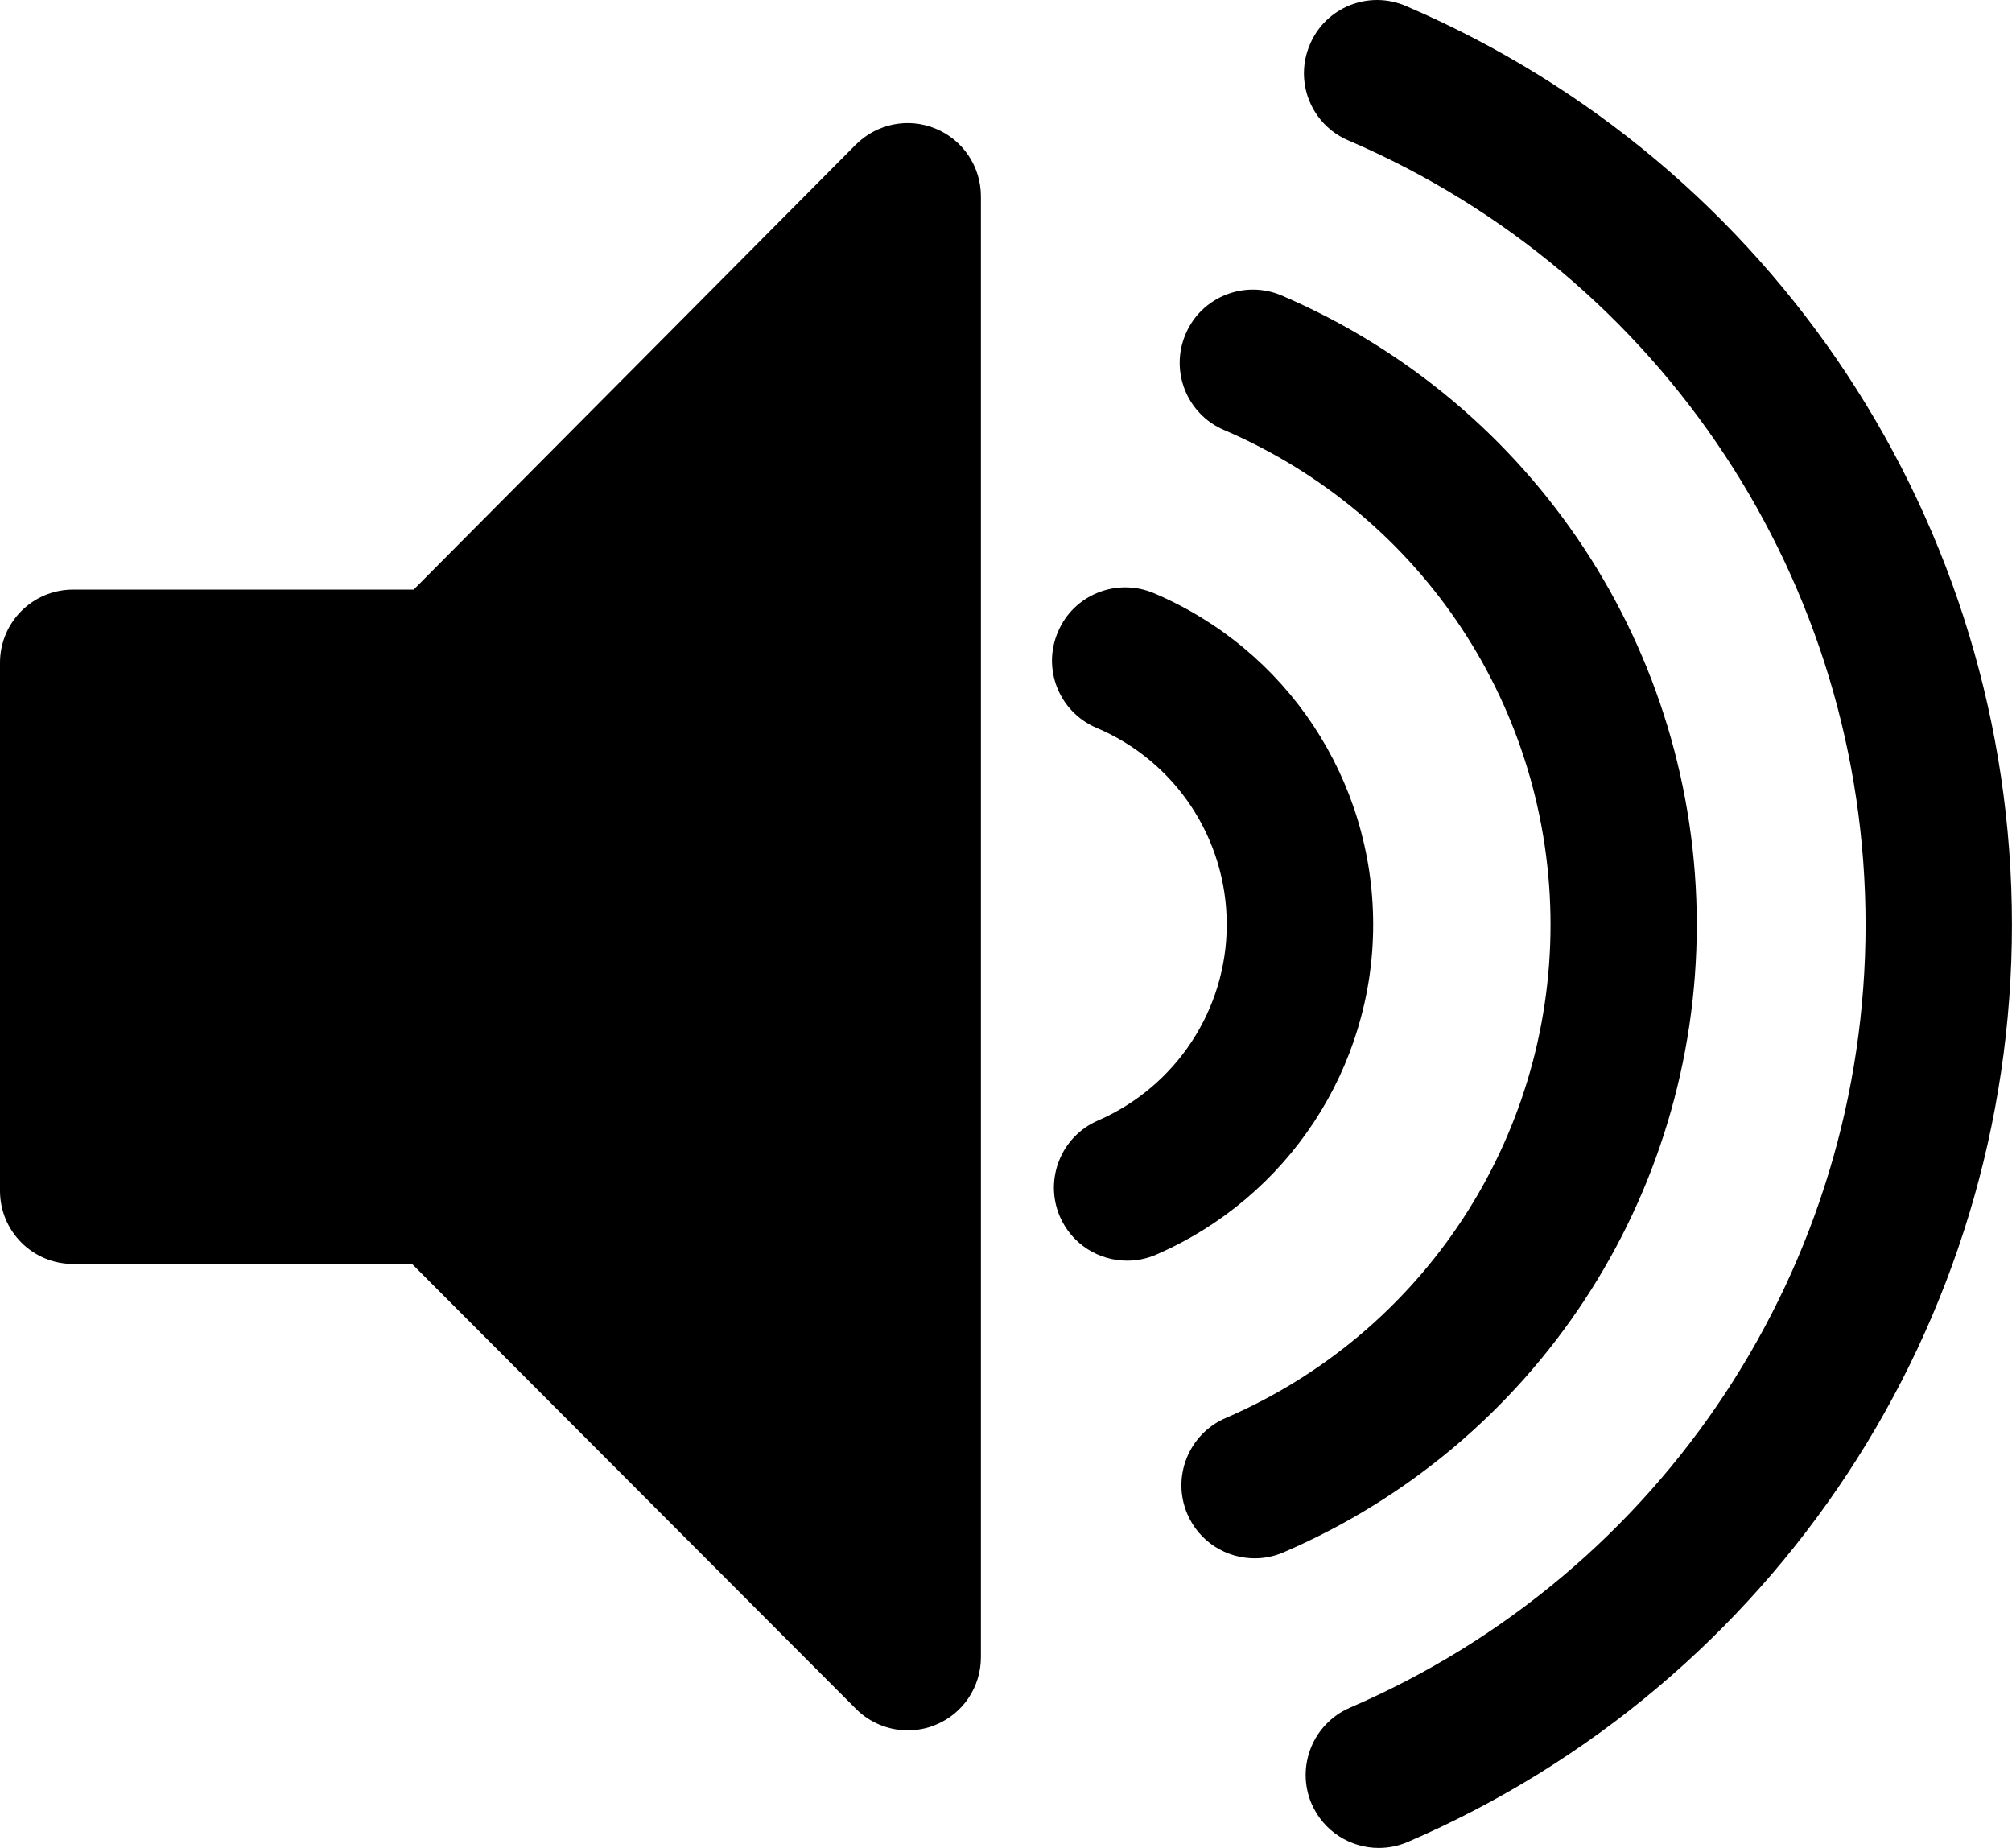
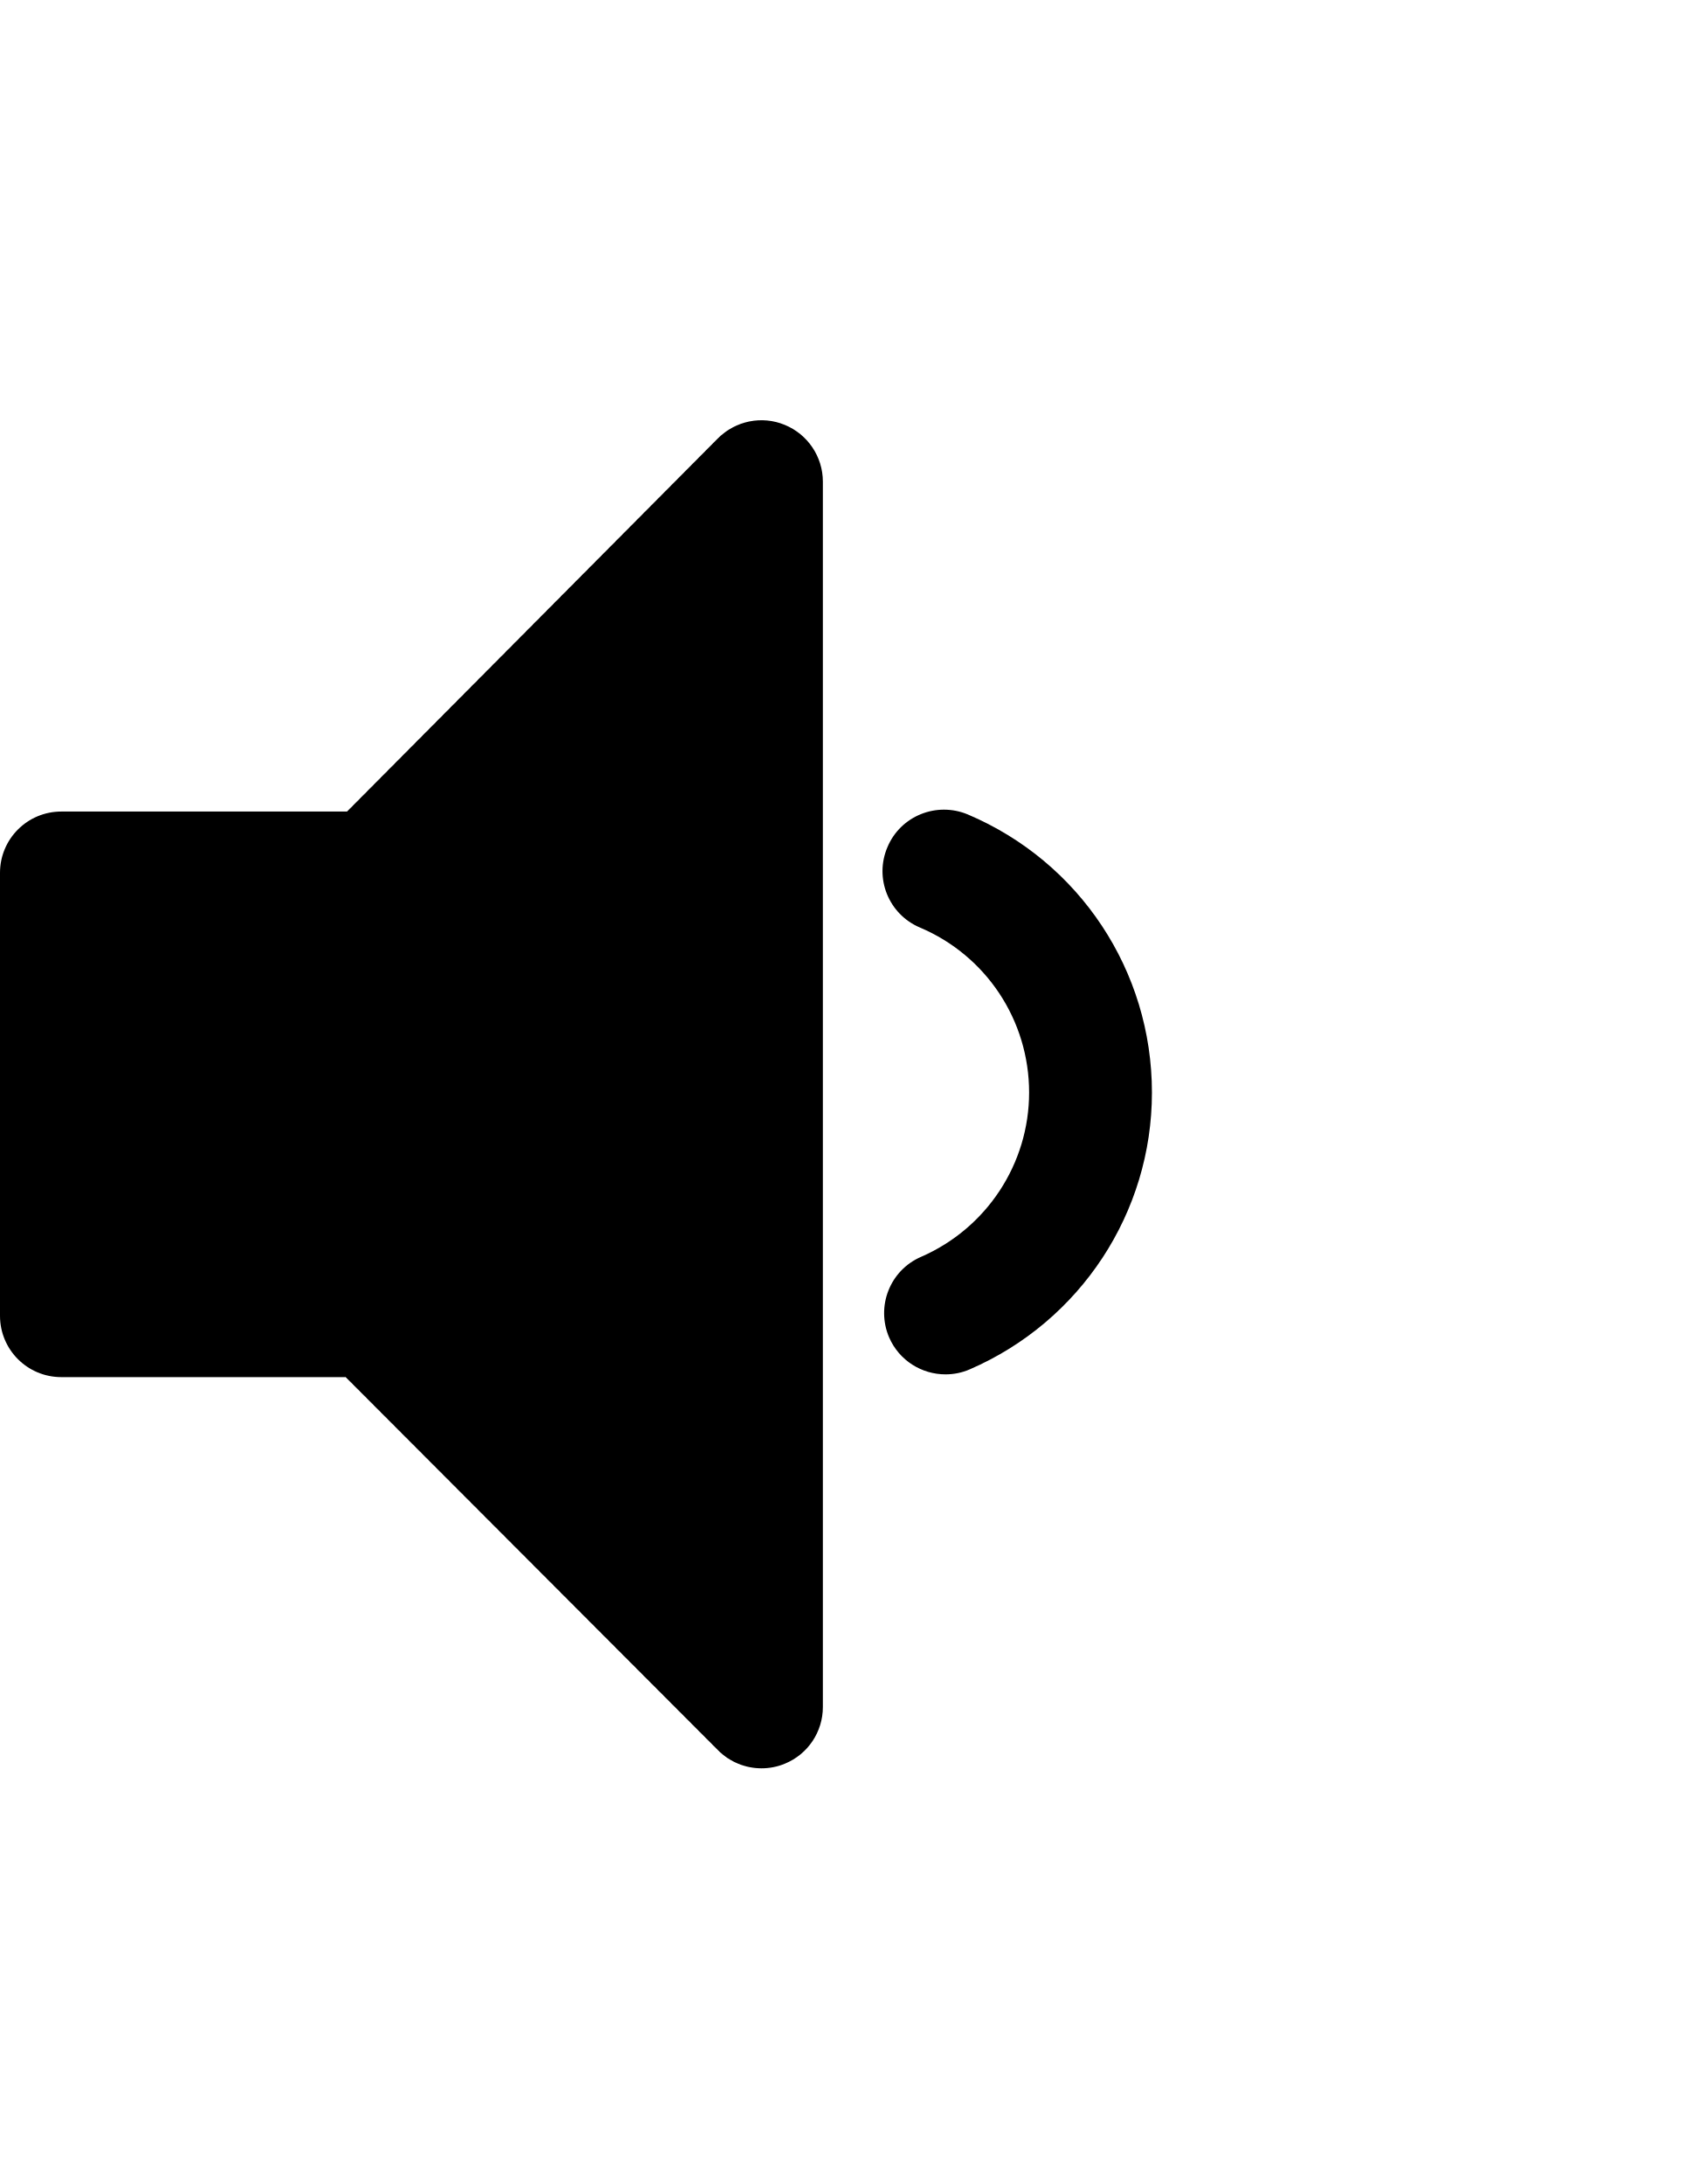
- <svg xmlns="http://www.w3.org/2000/svg" version="1.1" id="Capa_1" x="0px" y="0px" viewBox="0 0 33.637 30.892" style="enable-background:new 0 0 33.637 30.892;" xml:space="preserve">
+ <svg xmlns="http://www.w3.org/2000/svg" version="1.0" id="Capa_1" x="0px" y="0px" width="612px" height="792px" viewBox="0 0 612 792" enable-background="new 0 0 612 792" xml:space="preserve">
  <g>
-     <path d="M15.639,2.149c-0.455-0.188-0.979-0.083-1.332,0.269L6.916,9.856H1.223C0.545,9.856,0,10.403,0,11.079v8.827   c0,0.676,0.545,1.223,1.223,1.223h5.666l7.422,7.438c0.234,0.235,0.549,0.359,0.865,0.359c0.156,0,0.318-0.03,0.467-0.093   c0.459-0.188,0.756-0.635,0.756-1.129V3.279C16.398,2.784,16.098,2.337,15.639,2.149z" />
-     <path d="M28.367,15.458c0-4.582-2.723-8.709-6.939-10.518c-0.621-0.266-1.342,0.021-1.606,0.643   c-0.267,0.62,0.02,1.339,0.641,1.605c3.32,1.422,5.459,4.668,5.459,8.27c0,3.586-2.131,6.824-5.432,8.247   c-0.619,0.268-0.906,0.987-0.639,1.606c0.199,0.463,0.65,0.739,1.127,0.739c0.158,0,0.324-0.032,0.482-0.101   C25.658,24.14,28.367,20.022,28.367,15.458z" />
-     <path d="M22.957,15.456c0-2.421-1.439-4.596-3.67-5.542c-0.619-0.259-1.338,0.026-1.6,0.649c-0.268,0.622,0.023,1.34,0.644,1.604   c1.324,0.56,2.178,1.852,2.178,3.289c0,1.42-0.846,2.706-2.152,3.275c-0.621,0.268-0.904,0.988-0.637,1.608   c0.201,0.461,0.65,0.735,1.123,0.735c0.162,0,0.33-0.032,0.488-0.102C21.533,20.016,22.957,17.85,22.957,15.456z" />
-     <path d="M23.506,0.101C22.885-0.168,22.162,0.12,21.9,0.742c-0.268,0.621,0.019,1.34,0.641,1.605   c5.254,2.255,8.648,7.401,8.648,13.113c0,5.691-3.381,10.827-8.619,13.086c-0.621,0.268-0.908,0.986-0.643,1.606   c0.201,0.463,0.65,0.739,1.123,0.739c0.162,0,0.33-0.032,0.488-0.101c6.133-2.644,10.098-8.663,10.098-15.331   C33.637,8.77,29.662,2.741,23.506,0.101z" />
+     <path d="M284.54,154.071c-8.278-3.421-17.813-1.51-24.235,4.894L125.831,294.294H22.251C9.916,294.294,0,304.247,0,316.546v160.601   c0,12.299,9.916,22.251,22.251,22.251H125.34l135.038,135.329c4.257,4.275,9.988,6.532,15.737,6.532   c2.839,0,5.786-0.546,8.497-1.692c8.352-3.421,13.755-11.554,13.755-20.541V174.63C298.349,165.625,292.891,157.492,284.54,154.071   z" />
+     <path d="M417.685,396.182c0-44.048-26.181-83.621-66.772-100.833c-11.263-4.712-24.344,0.473-29.111,11.808   c-4.876,11.316,0.419,24.38,11.718,29.183c24.089,10.189,39.627,33.696,39.627,59.841c0,25.835-15.393,49.234-39.154,59.586   c-11.299,4.876-16.447,17.976-11.59,29.256c3.657,8.388,11.826,13.373,20.433,13.373c2.947,0,6.004-0.582,8.879-1.856   C391.777,479.147,417.685,439.739,417.685,396.182z" />
  </g>
-   <g>
- </g>
-   <g>
- </g>
-   <g>
- </g>
-   <g>
- </g>
-   <g>
- </g>
-   <g>
- </g>
-   <g>
- </g>
-   <g>
- </g>
-   <g>
- </g>
-   <g>
- </g>
-   <g>
- </g>
-   <g>
- </g>
-   <g>
- </g>
-   <g>
- </g>
-   <g>
- </g>
</svg>
